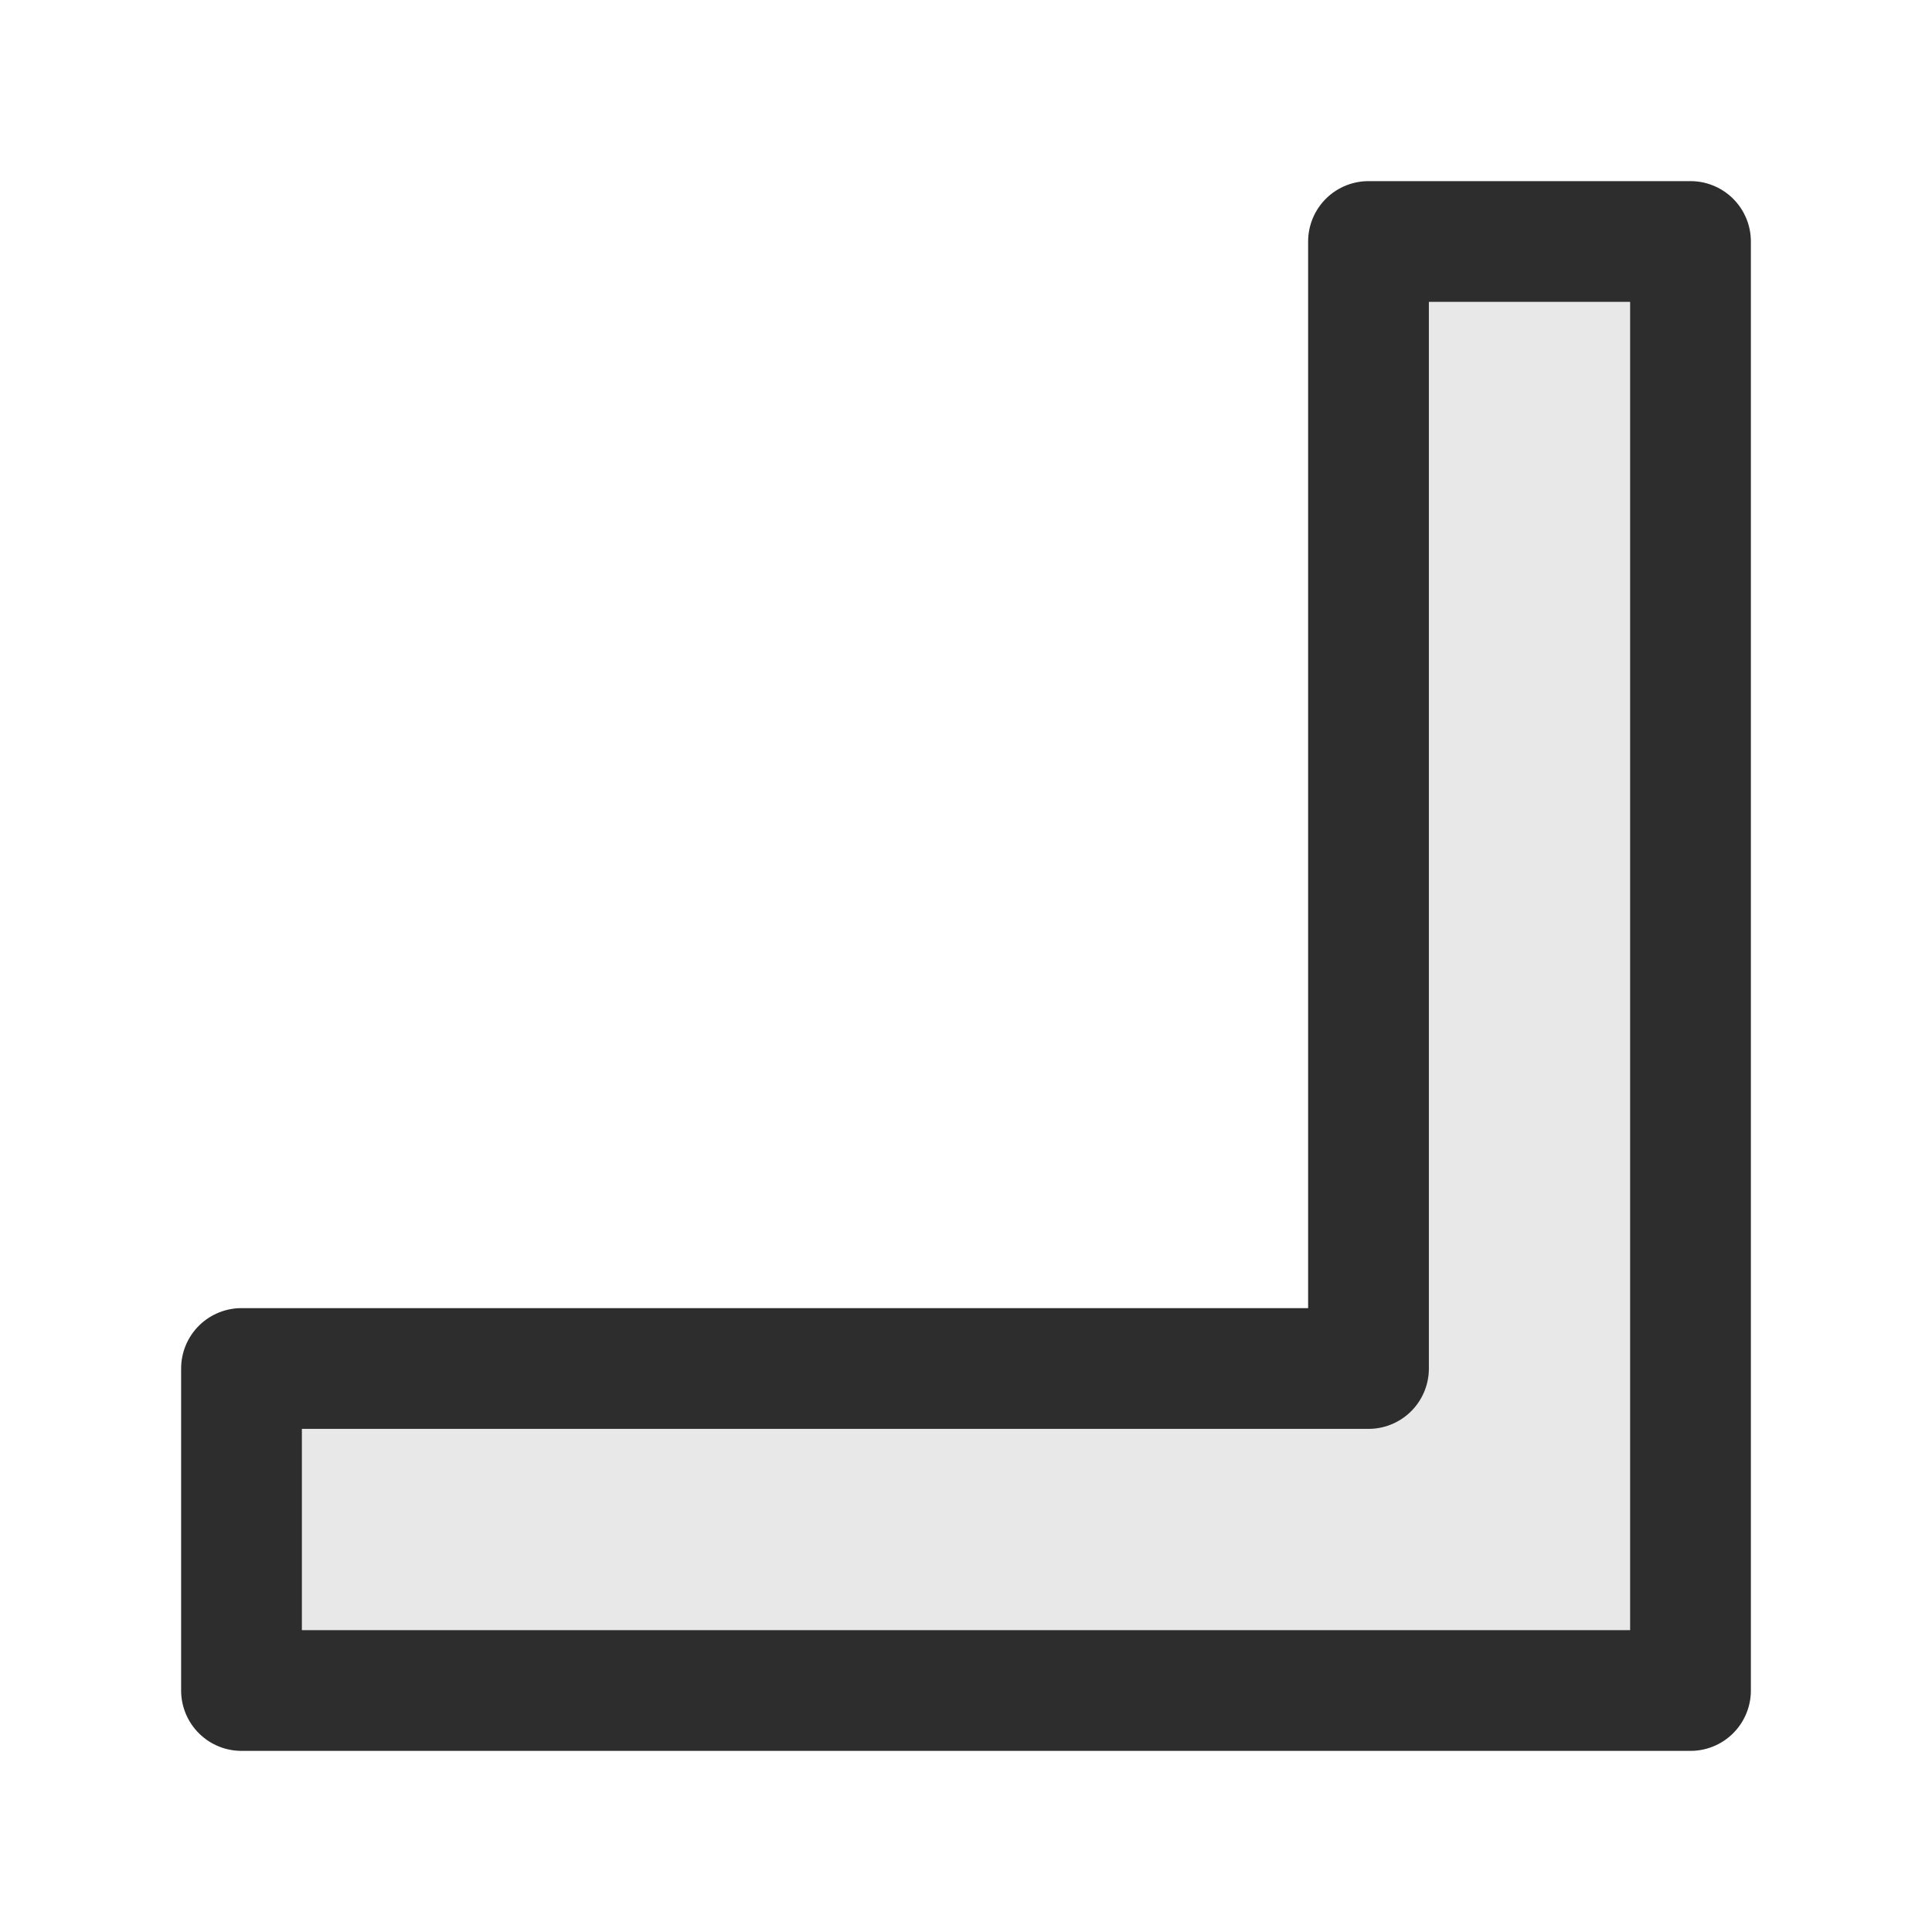
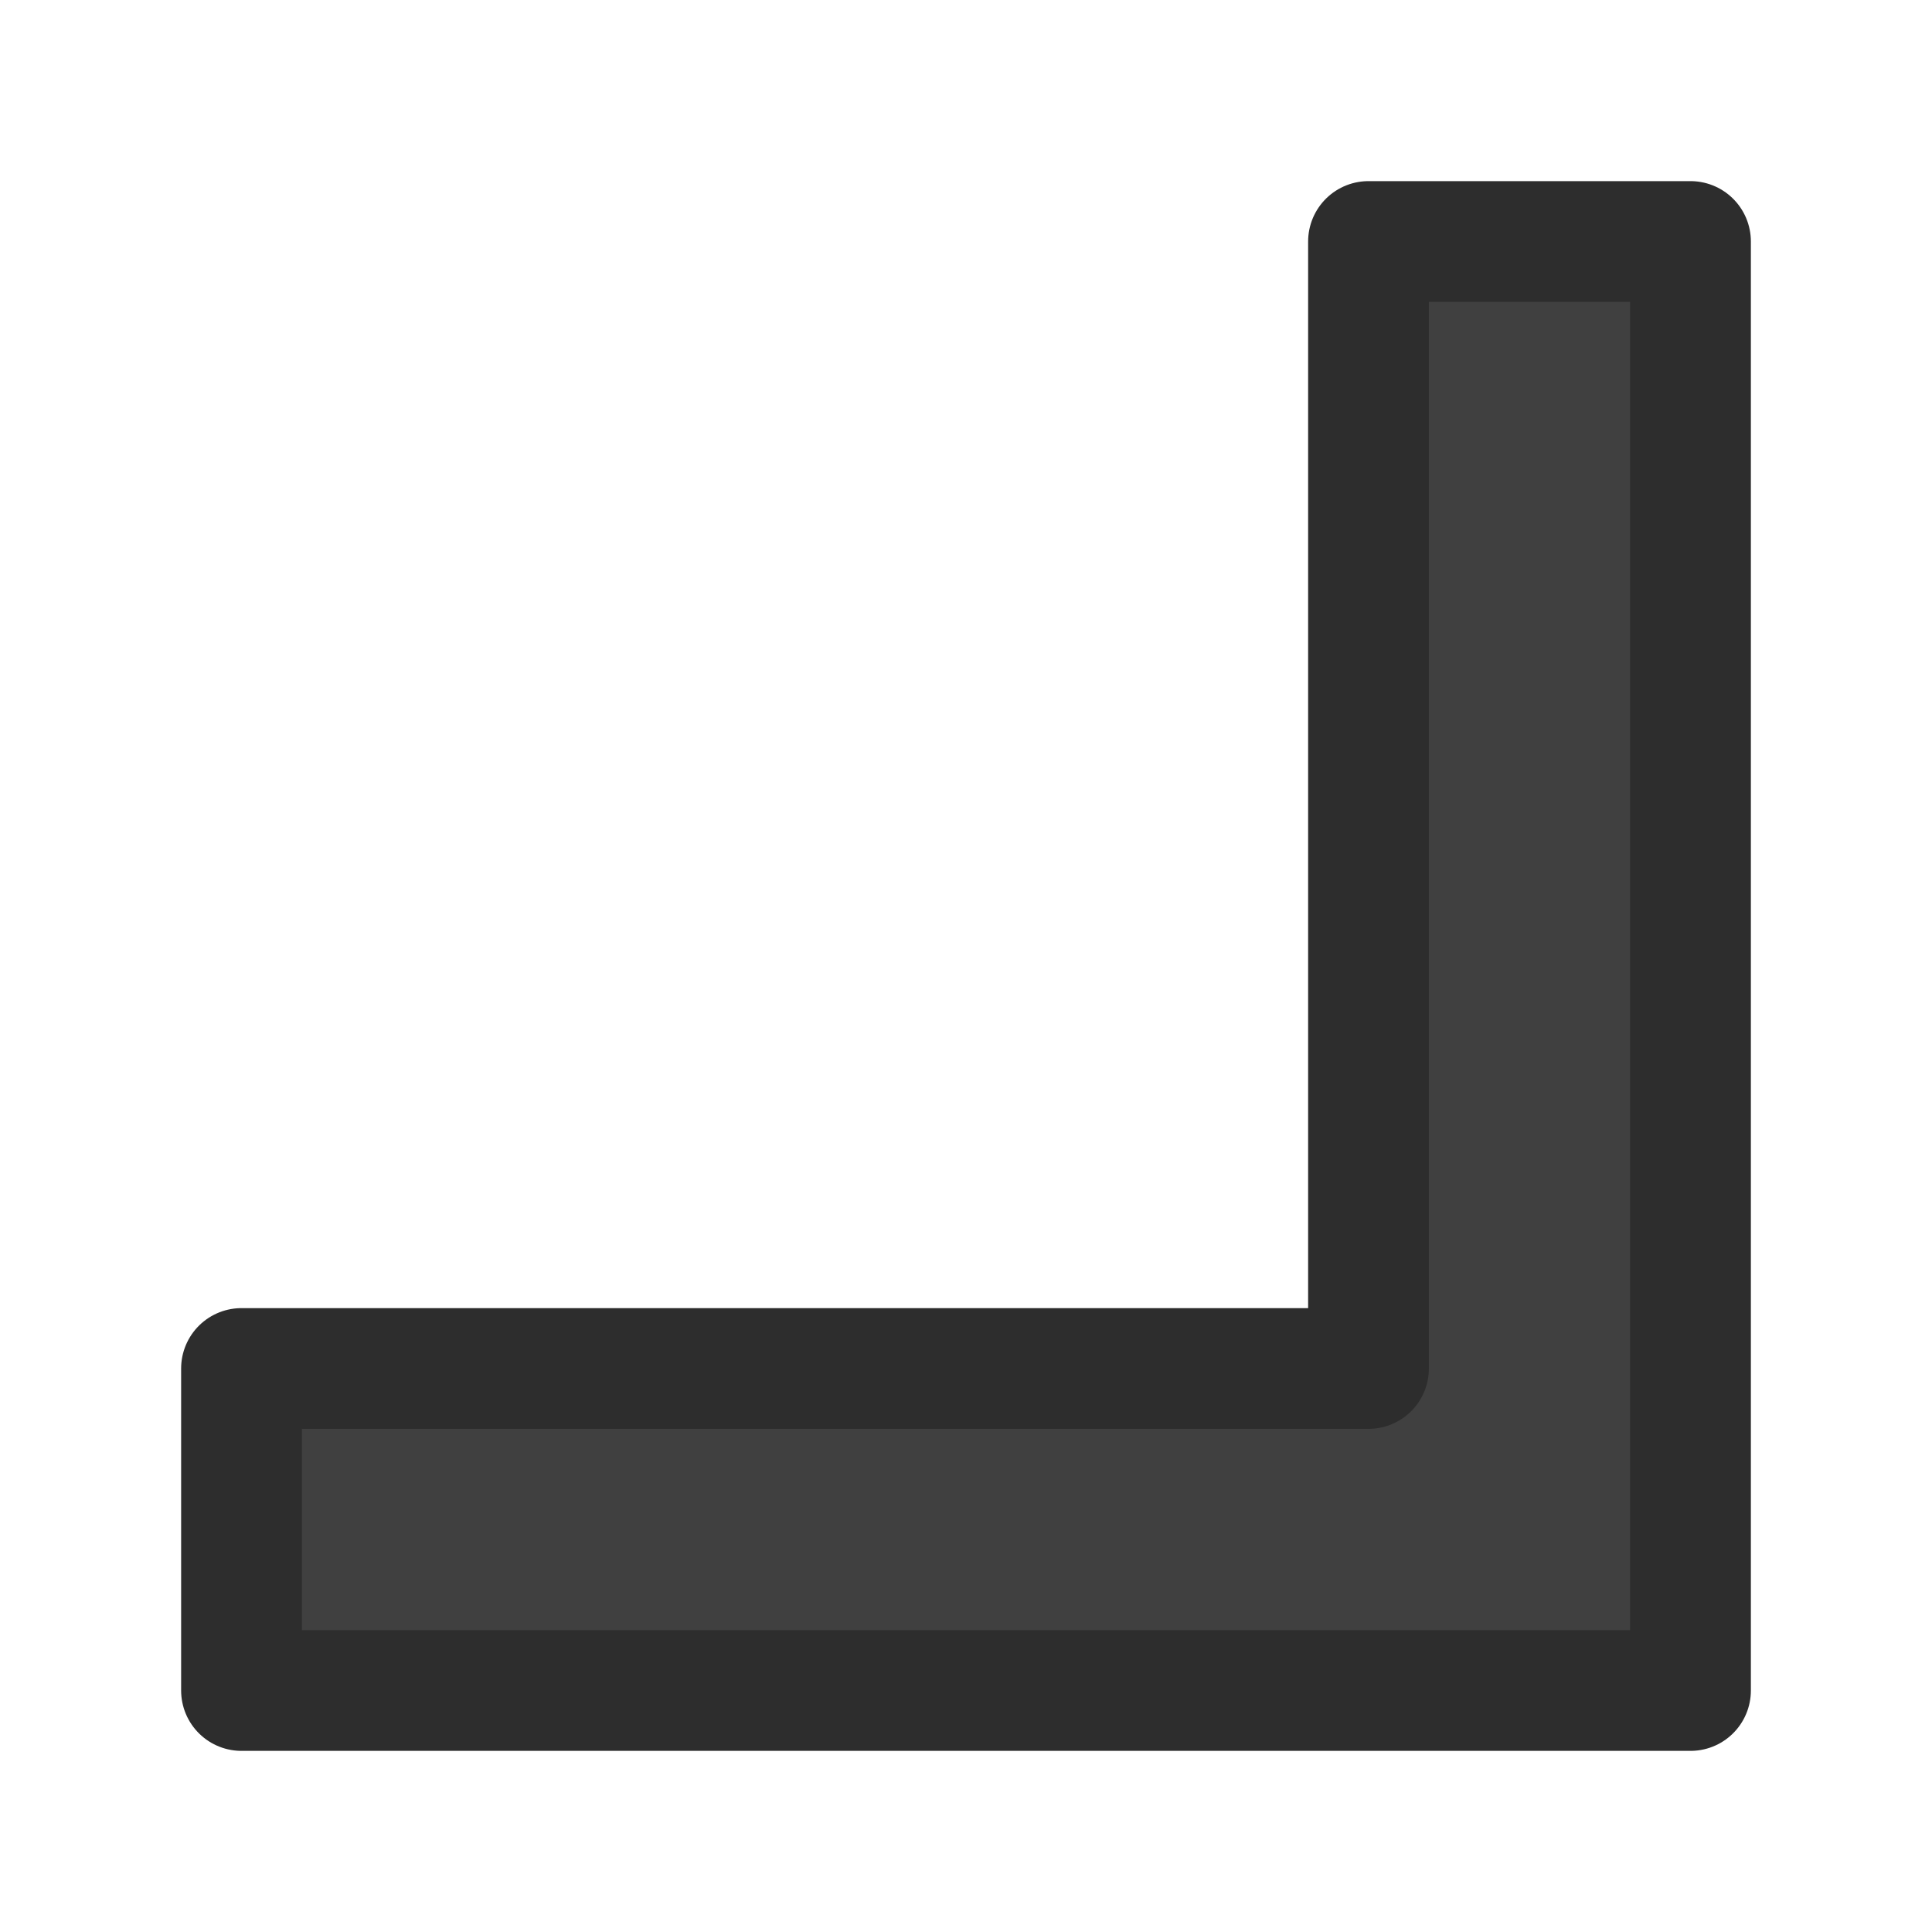
<svg xmlns="http://www.w3.org/2000/svg" xmlns:ns1="http://www.openswatchbook.org/uri/2009/osb" width="24" height="24" id="svg2" version="1.1">
  <defs id="defs4">
    <linearGradient id="linearGradient5179-1-3" ns1:paint="solid" gradientTransform="matrix(0.3829918,0,0,0.3829918,185.9743,205.3591)">
      <stop style="stop-color:#d64933;stop-opacity:1;" offset="0" id="stop5181-2-7" />
    </linearGradient>
    <linearGradient id="linearGradient5179-1-3-1" ns1:paint="solid" gradientTransform="matrix(0.3606627,0,0,0.3606627,204.3424,192.5596)">
      <stop style="stop-color:#d64933;stop-opacity:1;" offset="0" id="stop5181-2-7-4" />
    </linearGradient>
  </defs>
  <g id="layer1" transform="translate(0,-1028.362)" style="display:inline" />
  <g id="layer3" />
  <g id="layer2" />
  <g id="layer4">
-     <path style="fill:#e8e8e8;stroke:#2d2d2d;stroke-width:1.5;stroke-linecap:butt;stroke-linejoin:round;stroke-miterlimit:4;stroke-opacity:1;stroke-dasharray:none" d="M 21,21 21,3 17,3 17,17 3,17 3,21 z" id="path3859" />
+     <path style="fill:#404040;stroke:#2d2d2d;stroke-width:1.5;stroke-linecap:butt;stroke-linejoin:round;stroke-miterlimit:4;stroke-dasharray:none;stroke-opacity:1" d="M 21,21 V 3 H 17 V 17 H 3 v 4 z" id="path3859" />
  </g>
  <g id="layer5" style="display:inline" />
</svg>
